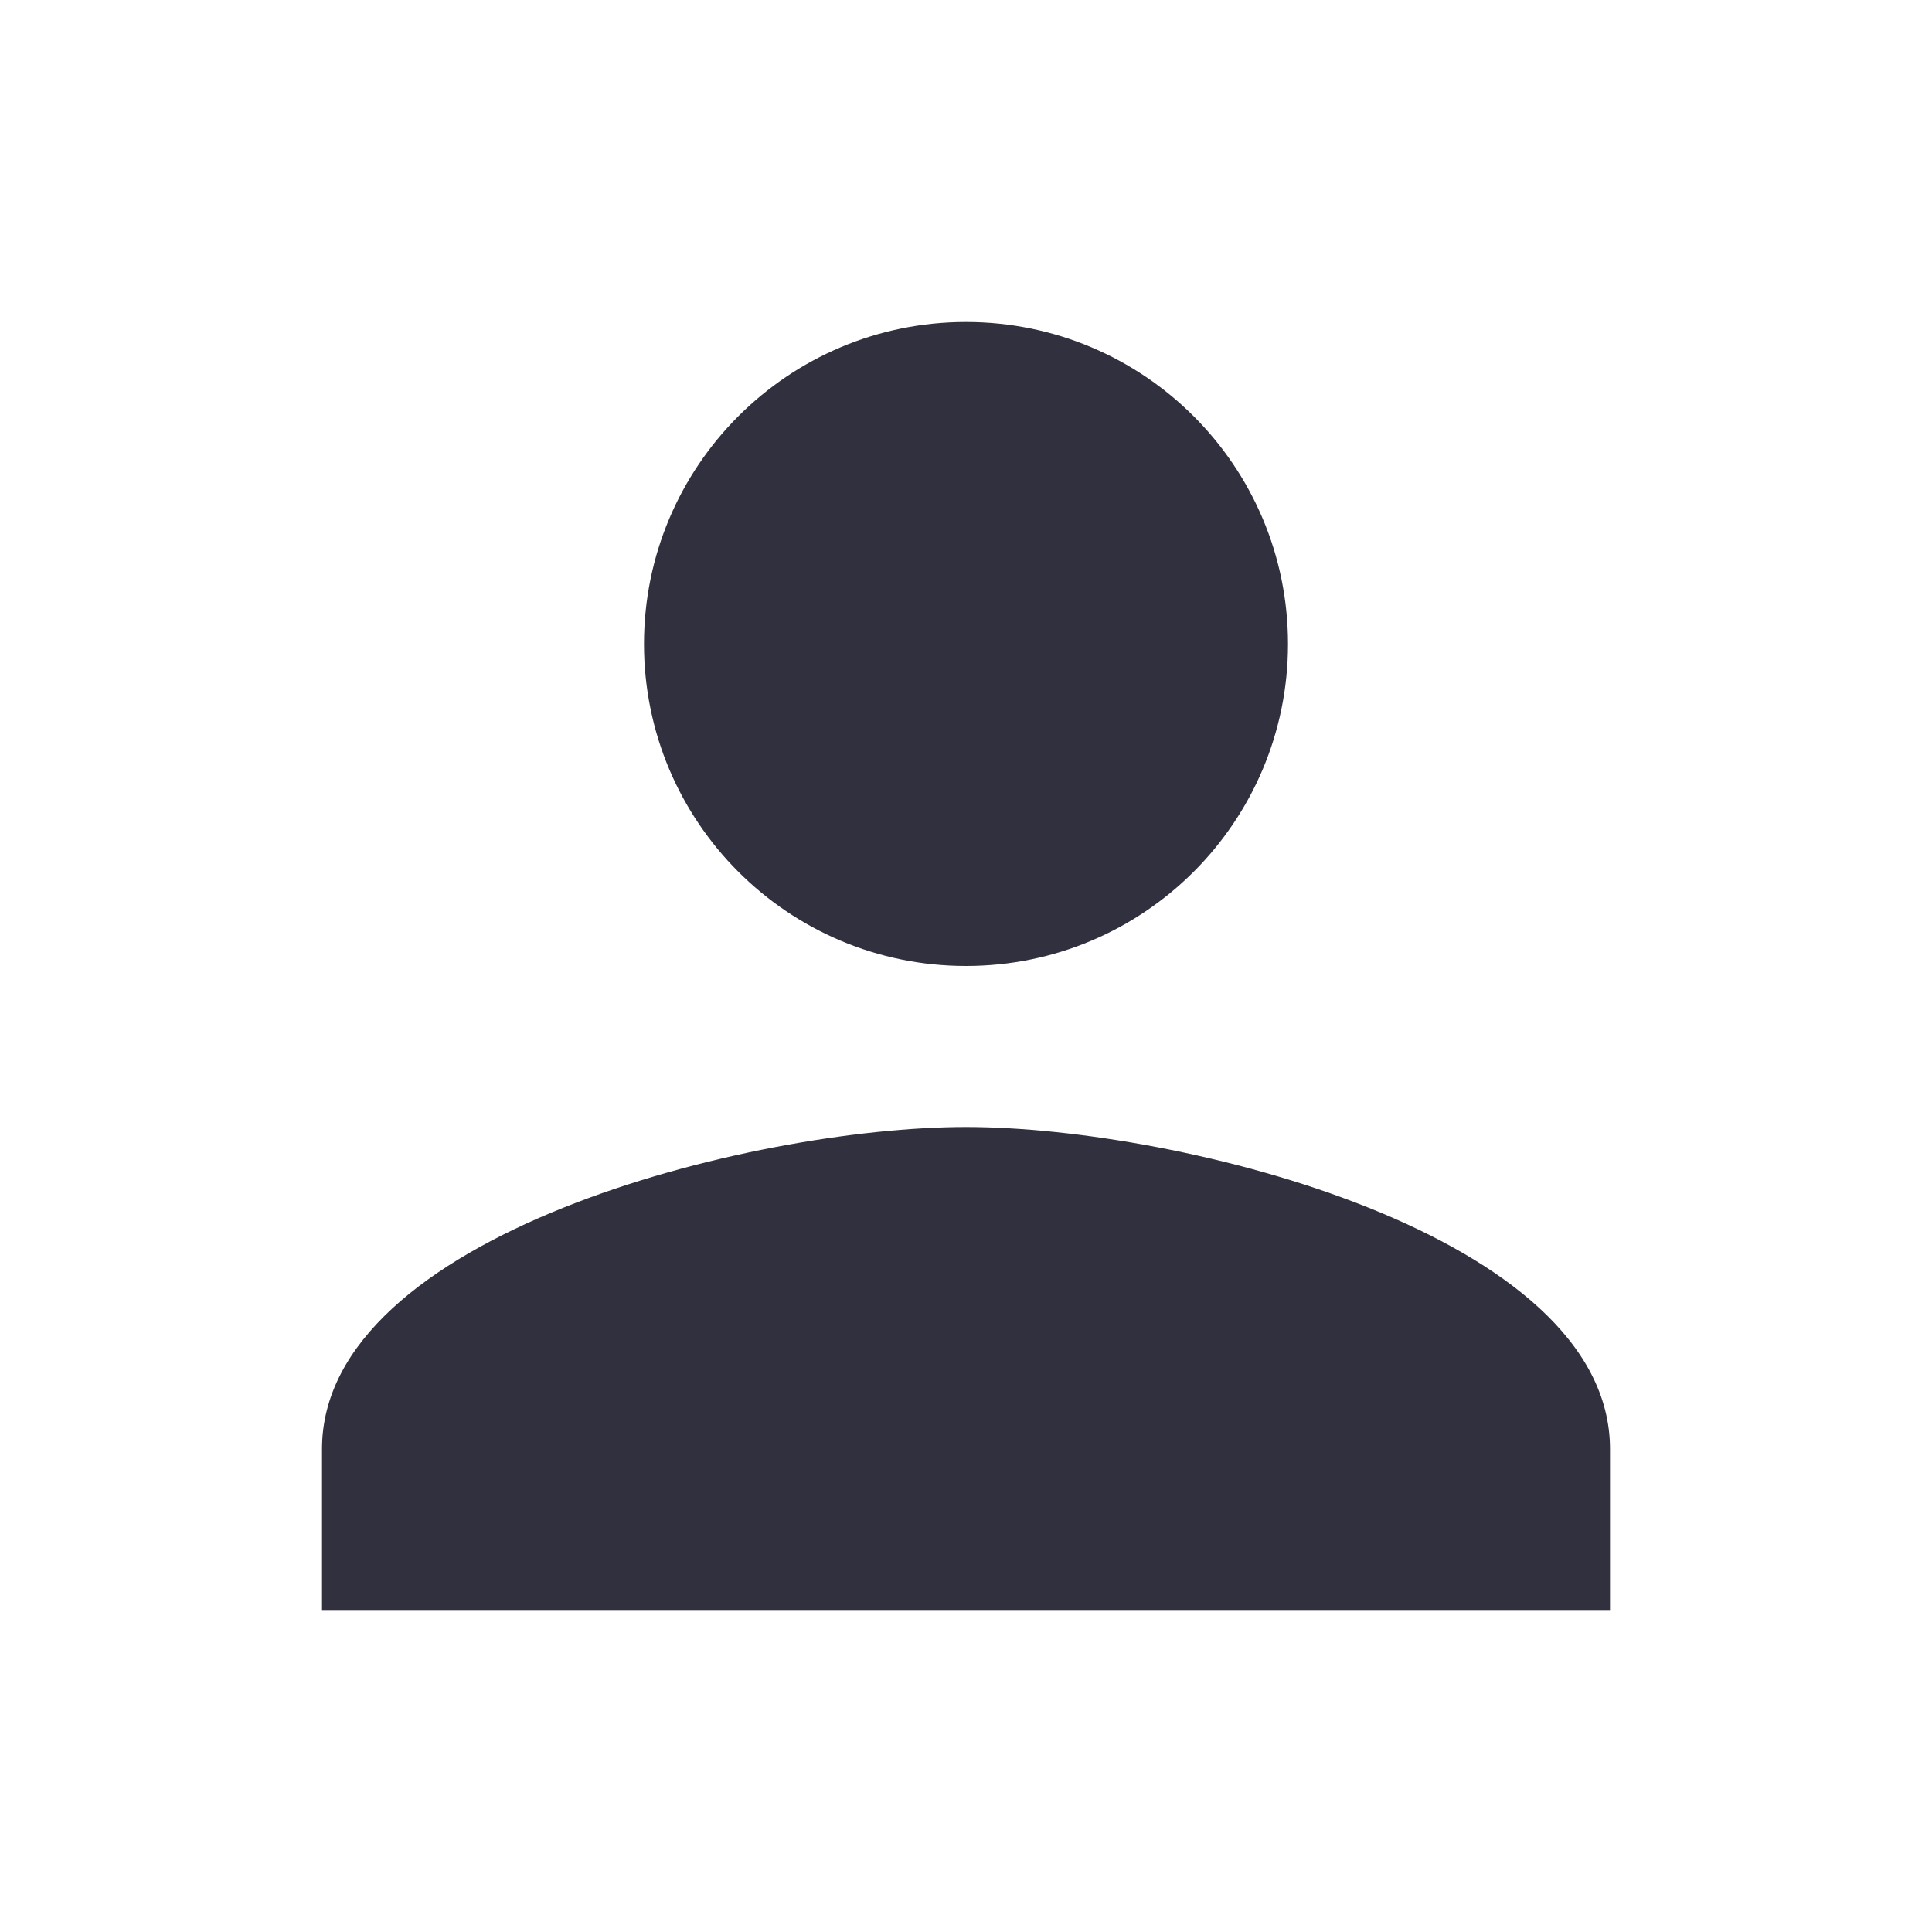
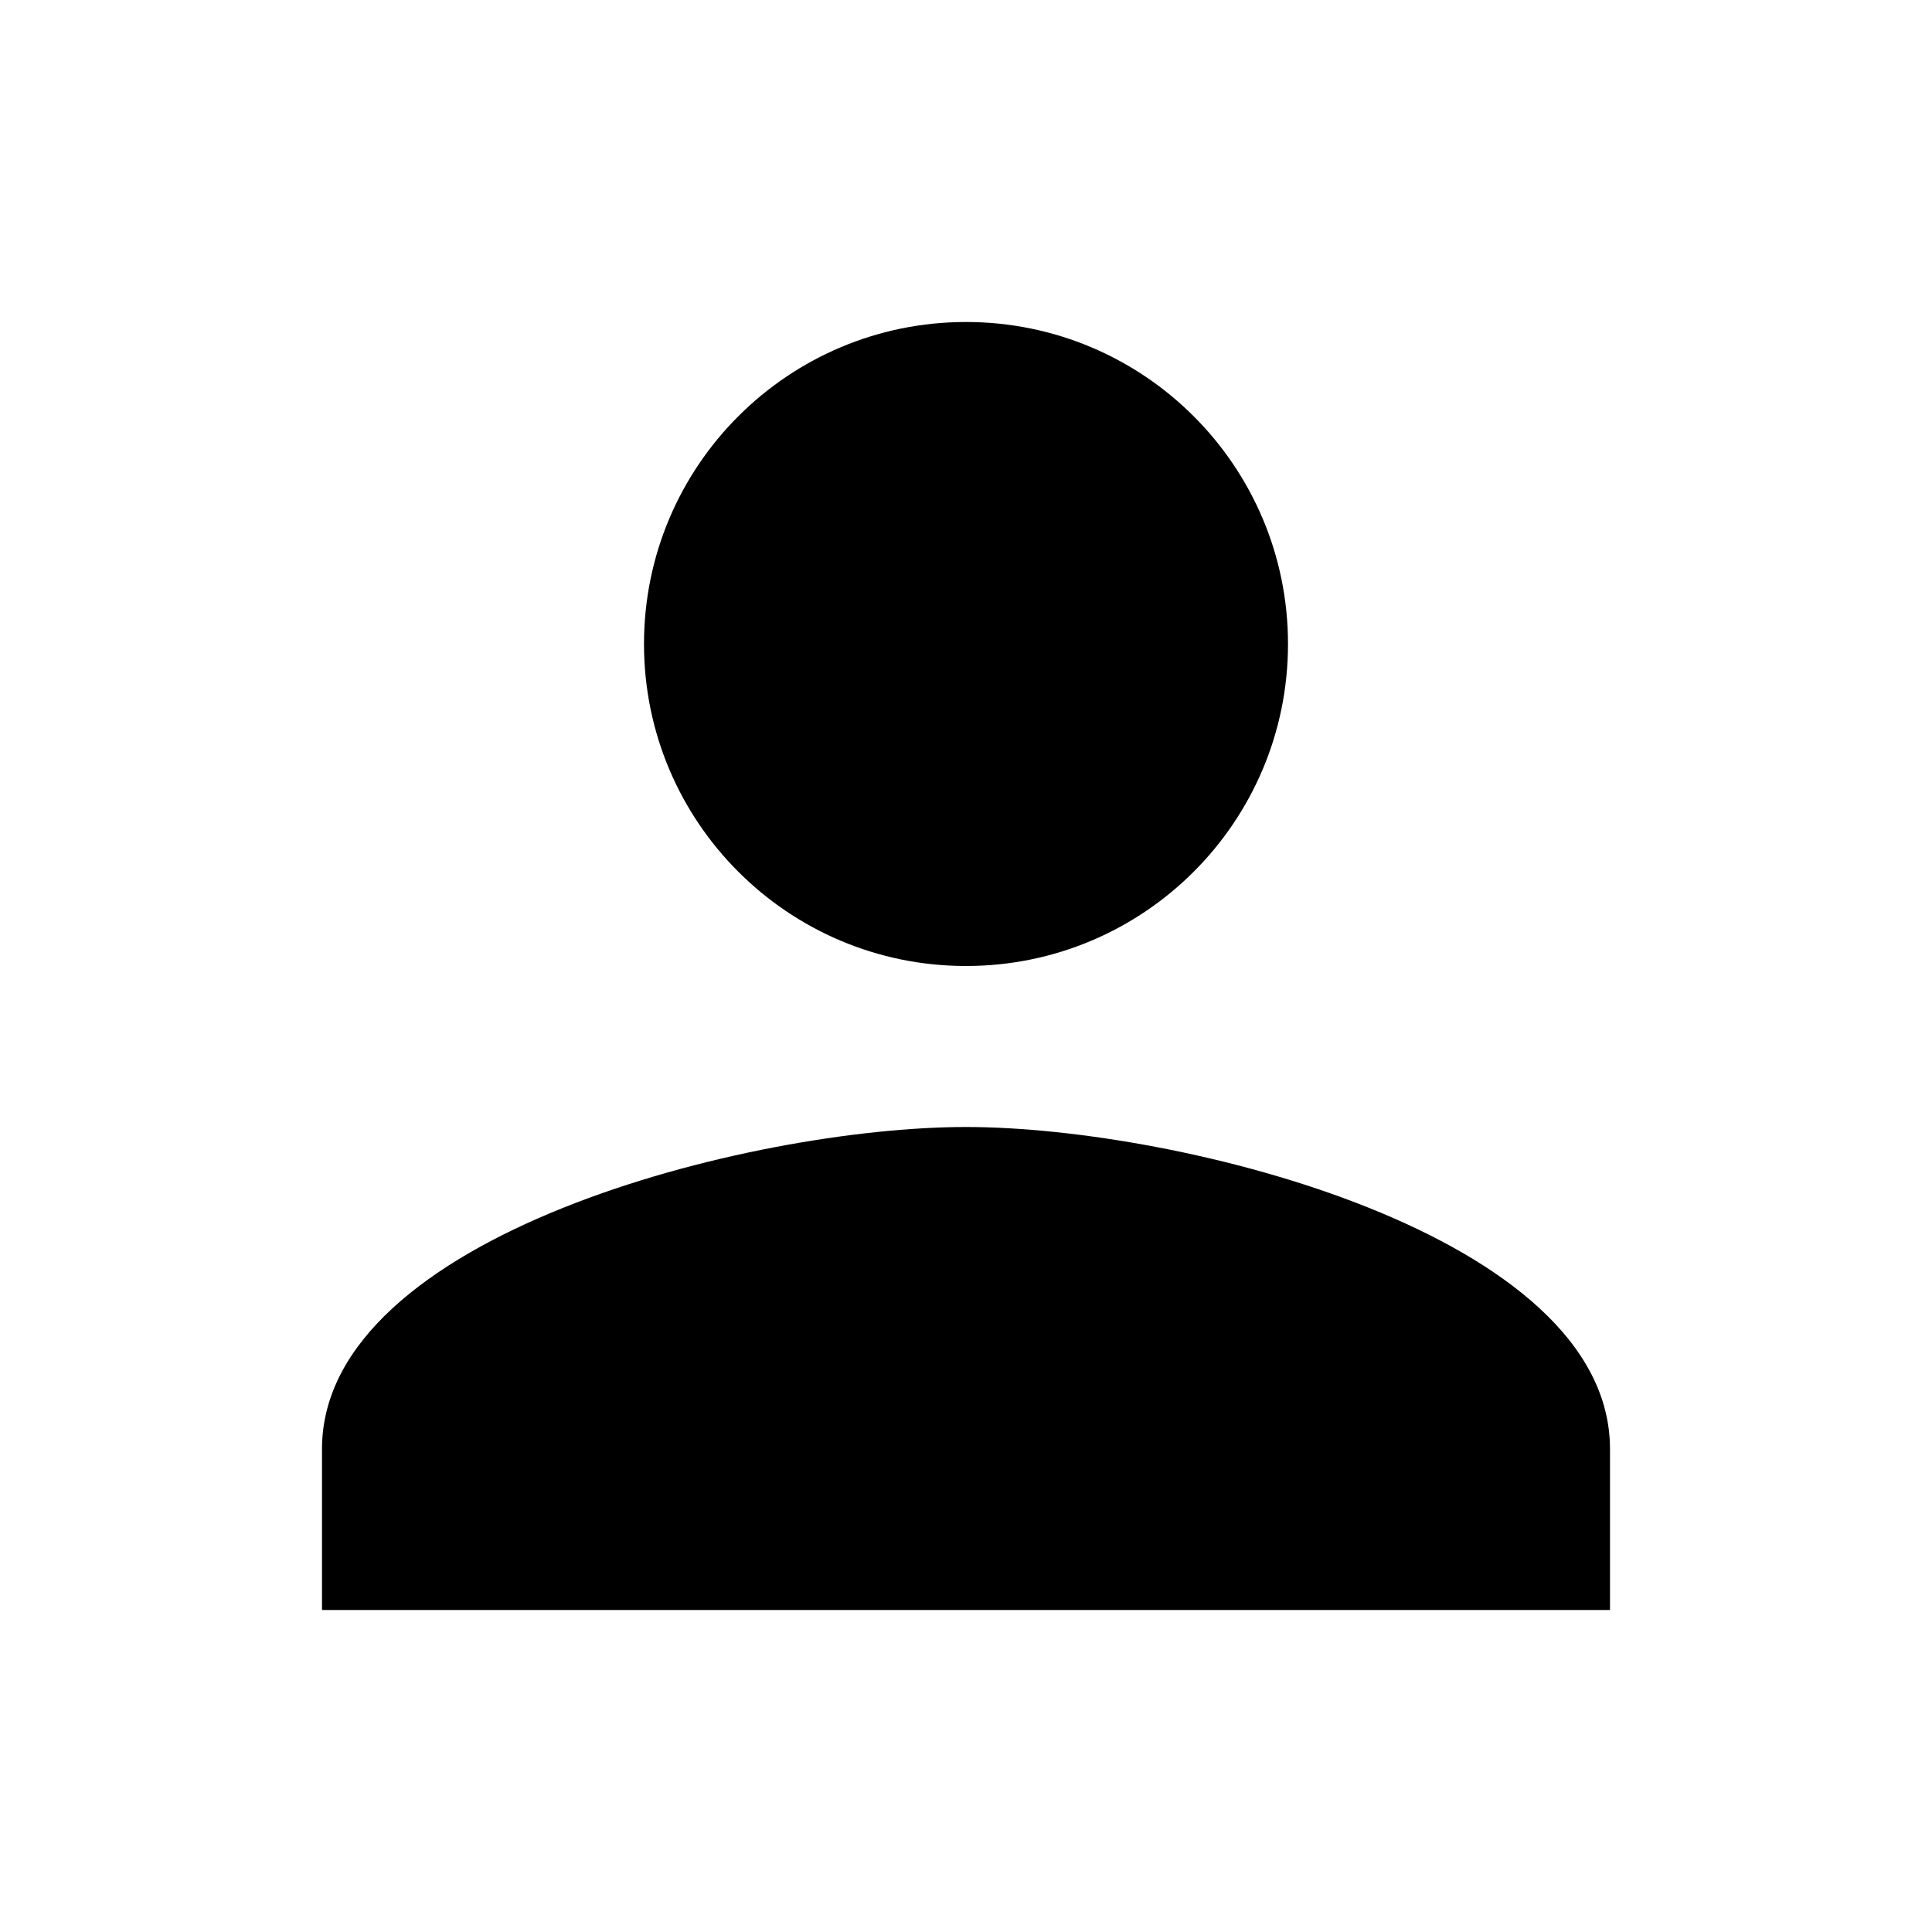
- <svg xmlns="http://www.w3.org/2000/svg" fill="#31303e" viewBox="0 0 24 24">
+ <svg xmlns="http://www.w3.org/2000/svg" fill="#000000" viewBox="0 0 24 24">
  <path d="M12 12c2.21 0 4-1.79 4-4s-1.79-4-4-4-4 1.79-4 4 1.79 4 4 4zm0 2c-2.67 0-8 1.34-8 4v2h16v-2c0-2.66-5.33-4-8-4z" />
</svg>
